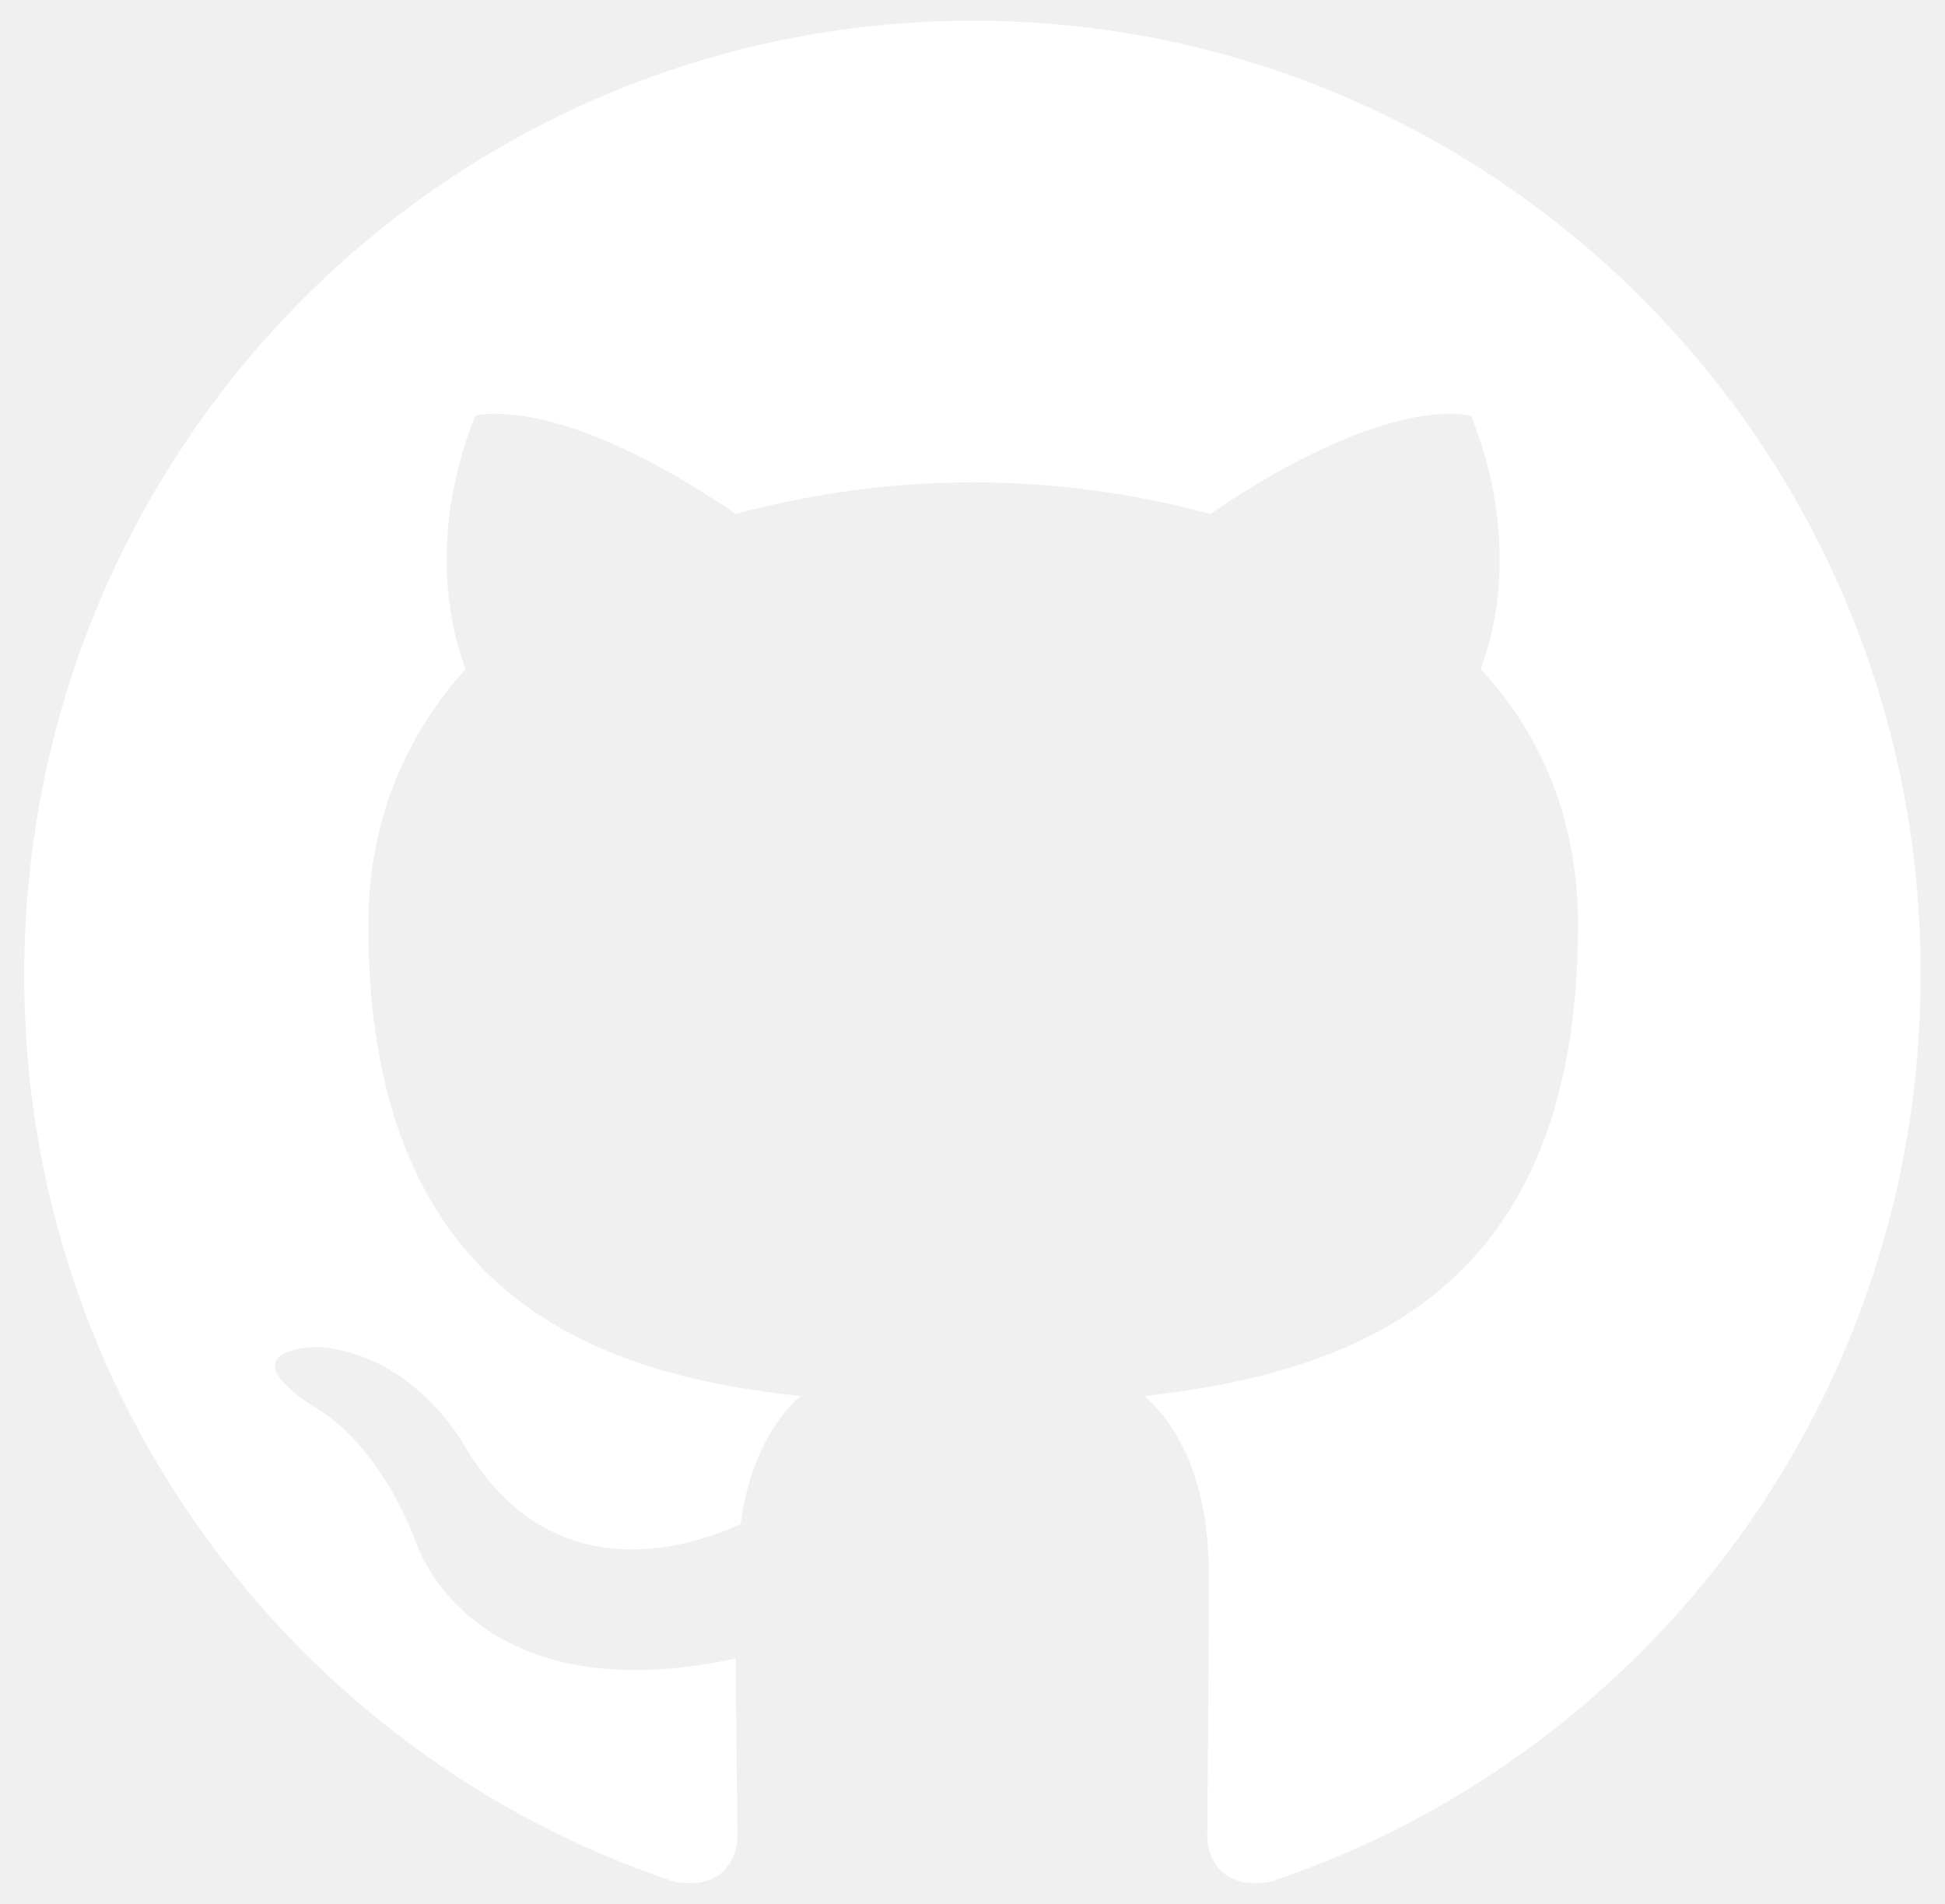
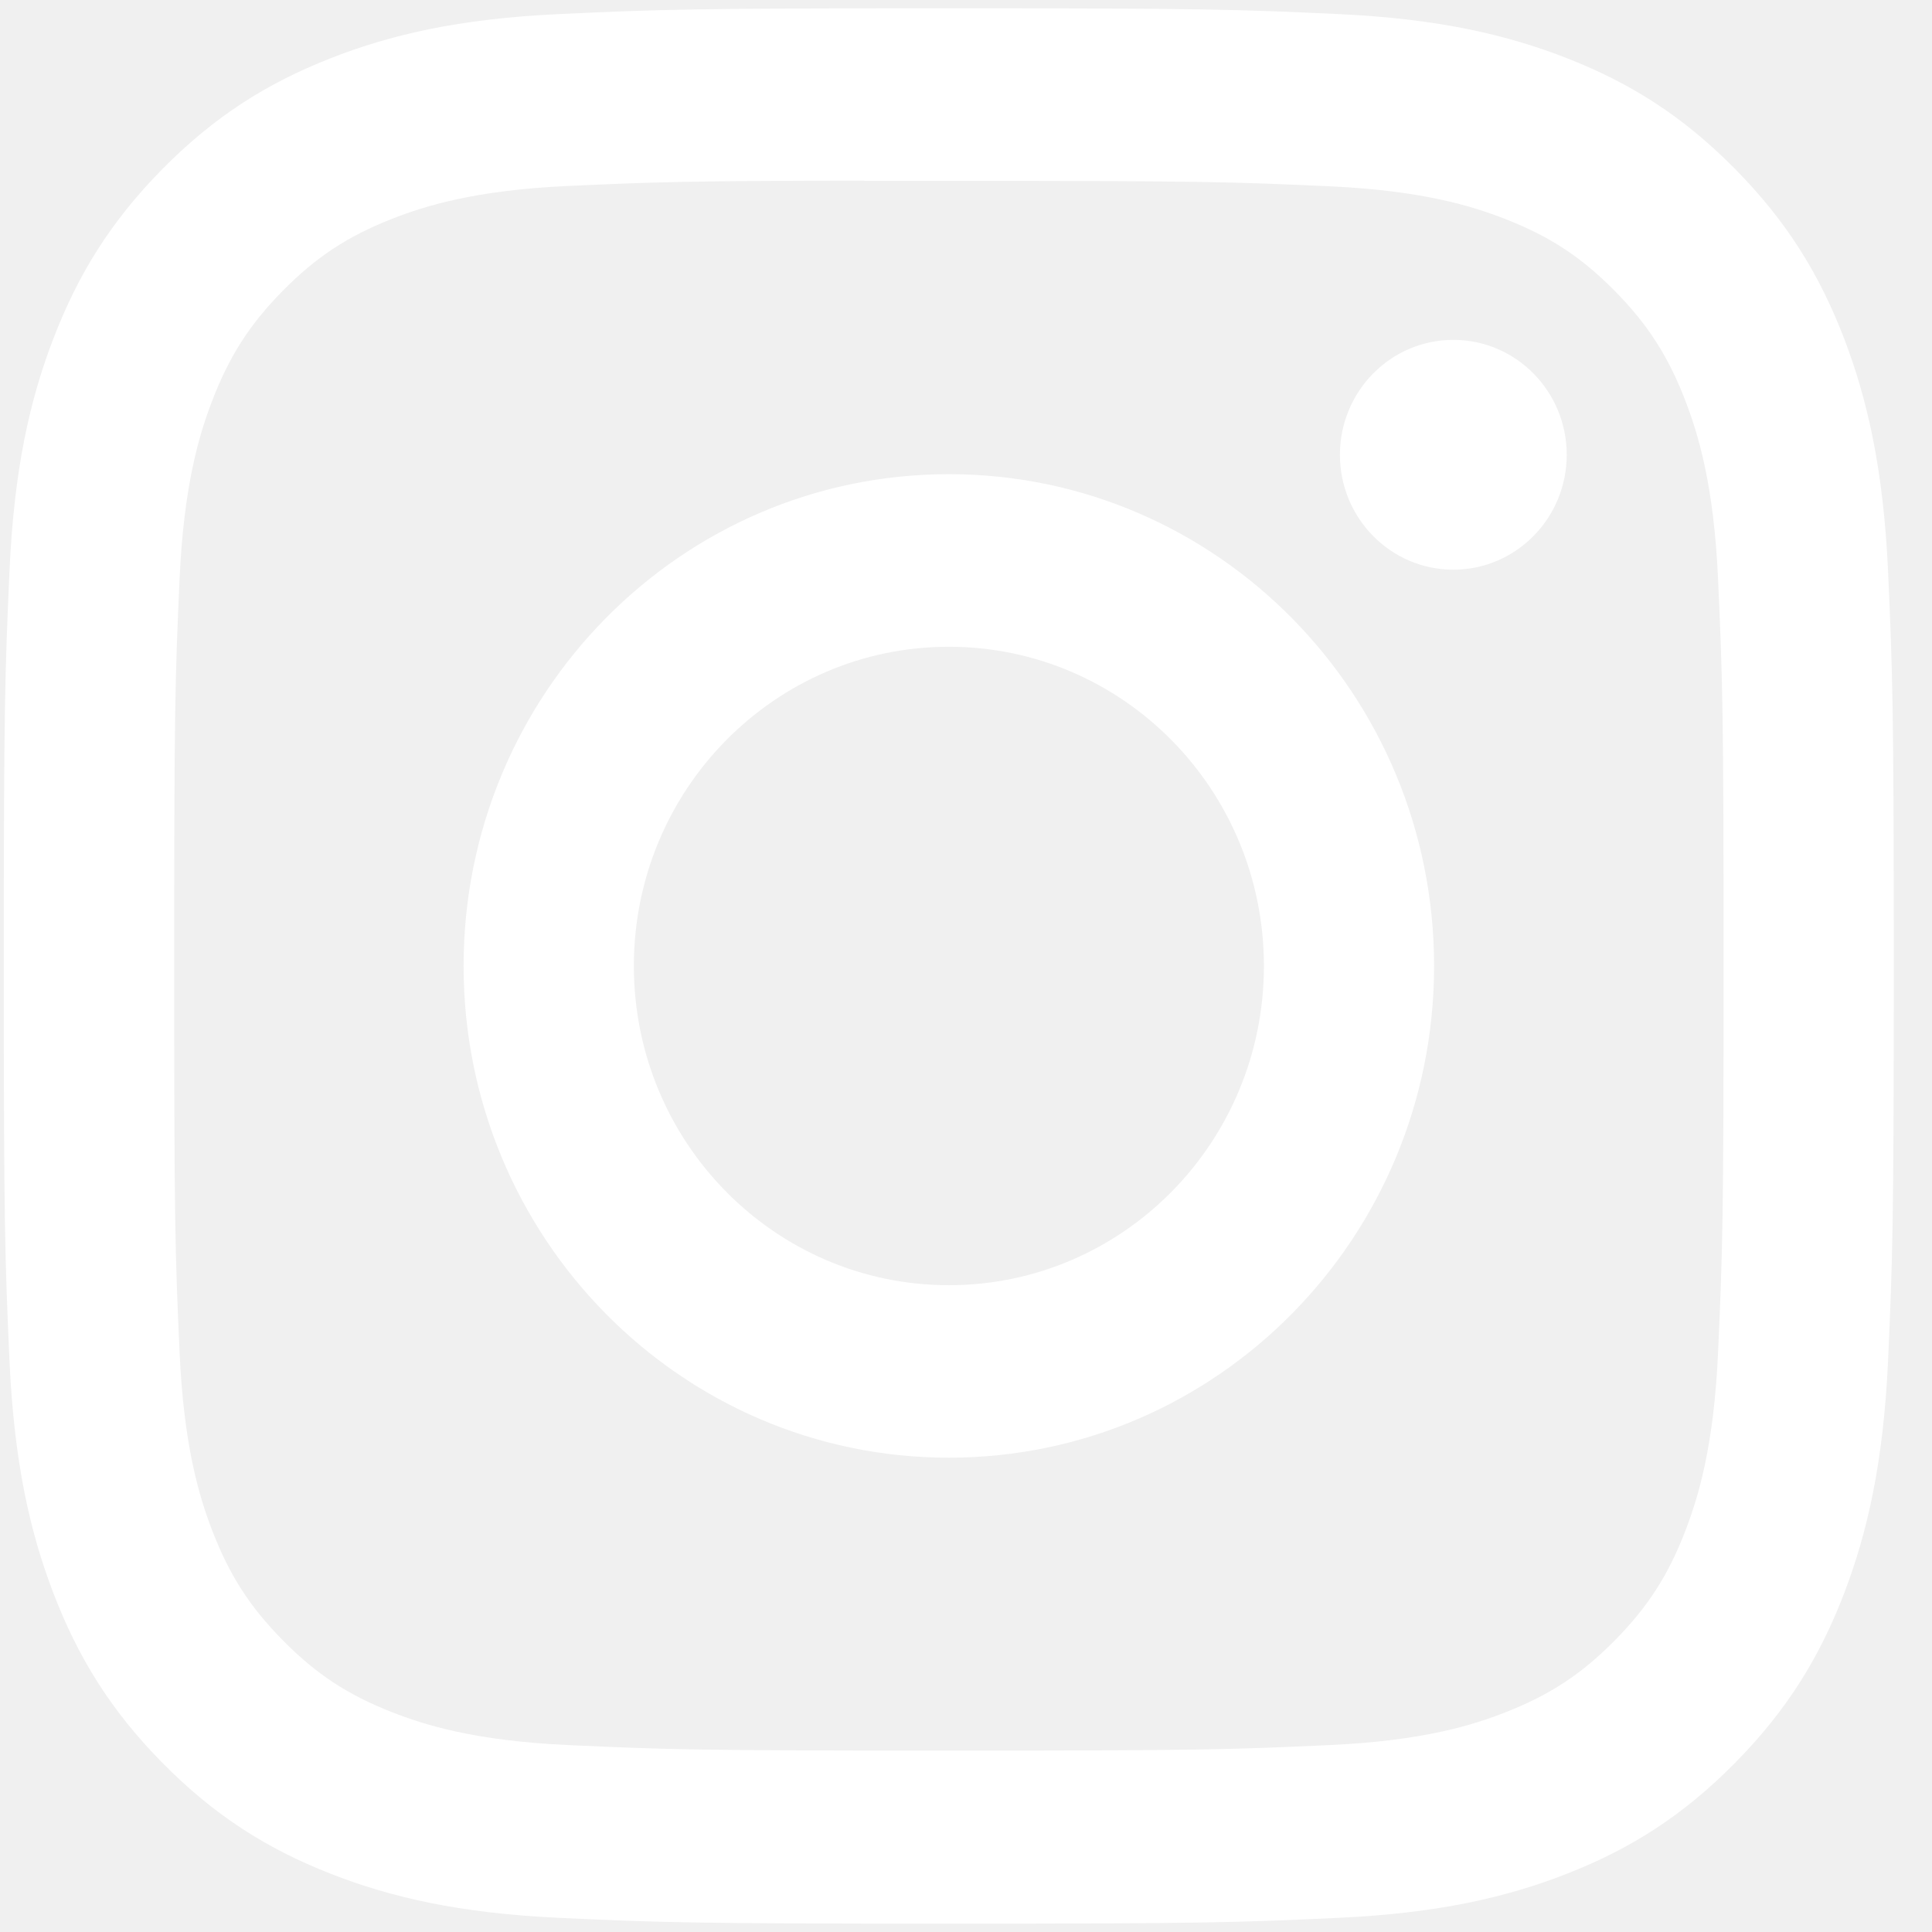
- <svg xmlns="http://www.w3.org/2000/svg" width="47" height="46" viewBox="0 0 47 46" fill="none">
-   <path fill-rule="evenodd" clip-rule="evenodd" d="M23.516 0.5C10.836 0.5 0.585 10.812 0.585 23.57C0.585 33.769 7.153 42.401 16.265 45.456C17.404 45.686 17.821 44.96 17.821 44.349C17.821 43.814 17.784 41.981 17.784 40.071C11.405 41.446 10.076 37.321 10.076 37.321C9.051 34.647 7.532 33.96 7.532 33.96C5.444 32.547 7.684 32.547 7.684 32.547C10 32.699 11.215 34.915 11.215 34.915C13.265 38.428 16.568 37.436 17.897 36.824C18.087 35.335 18.695 34.303 19.34 33.731C14.252 33.196 8.899 31.21 8.899 22.348C8.899 19.827 9.81 17.765 11.253 16.16C11.025 15.588 10.228 13.219 11.481 10.049C11.481 10.049 13.417 9.438 17.783 12.417C19.652 11.912 21.58 11.655 23.516 11.653C25.452 11.653 27.426 11.921 29.249 12.417C33.615 9.438 35.551 10.049 35.551 10.049C36.805 13.219 36.007 15.588 35.779 16.16C37.26 17.765 38.133 19.827 38.133 22.348C38.133 31.21 32.78 33.157 27.654 33.731C28.49 34.456 29.211 35.831 29.211 38.008C29.211 41.102 29.173 43.585 29.173 44.349C29.173 44.96 29.591 45.686 30.73 45.457C39.842 42.401 46.41 33.769 46.41 23.57C46.447 10.812 36.159 0.5 23.516 0.5Z" fill="white" />
+ <svg xmlns="http://www.w3.org/2000/svg" width="46" height="46" viewBox="0 0 46 46" fill="none">
+   <path d="M22.592 0.197C16.482 0.197 15.715 0.224 13.315 0.335C10.919 0.446 9.284 0.83 7.854 1.394C6.374 1.977 5.119 2.756 3.868 4.024C2.616 5.291 1.848 6.563 1.271 8.062C0.713 9.513 0.334 11.17 0.226 13.597C0.118 16.029 0.09 16.807 0.09 22.999C0.09 29.192 0.118 29.967 0.226 32.399C0.336 34.826 0.716 36.483 1.272 37.933C1.847 39.433 2.616 40.705 3.867 41.972C5.117 43.241 6.372 44.022 7.851 44.604C9.283 45.168 10.918 45.552 13.313 45.663C15.713 45.774 16.479 45.801 22.59 45.801C28.701 45.801 29.465 45.774 31.865 45.663C34.261 45.552 35.898 45.168 37.329 44.604C38.809 44.022 40.062 43.241 41.312 41.972C42.564 40.705 43.333 39.433 43.909 37.934C44.462 36.483 44.842 34.826 44.954 32.399C45.062 29.967 45.09 29.192 45.09 22.999C45.09 16.807 45.062 16.029 44.954 13.597C44.842 11.17 44.462 9.513 43.909 8.063C43.333 6.563 42.564 5.291 41.312 4.024C40.061 2.755 38.809 1.976 37.328 1.394C35.893 0.83 34.257 0.446 31.862 0.335C29.462 0.224 28.698 0.197 22.585 0.197H22.592ZM20.574 4.306C21.173 4.305 21.841 4.306 22.592 4.306C28.6 4.306 29.312 4.328 31.684 4.437C33.878 4.539 35.069 4.911 35.862 5.223C36.912 5.636 37.661 6.13 38.448 6.928C39.235 7.726 39.723 8.486 40.131 9.55C40.439 10.353 40.806 11.56 40.906 13.783C41.014 16.187 41.038 16.909 41.038 22.994C41.038 29.079 41.014 29.801 40.906 32.205C40.806 34.428 40.439 35.635 40.131 36.438C39.724 37.502 39.235 38.259 38.448 39.057C37.66 39.855 36.912 40.349 35.862 40.762C35.07 41.076 33.878 41.446 31.684 41.548C29.312 41.657 28.6 41.681 22.592 41.681C16.584 41.681 15.872 41.657 13.501 41.548C11.307 41.446 10.116 41.074 9.322 40.762C8.272 40.349 7.522 39.855 6.735 39.056C5.947 38.258 5.46 37.5 5.051 36.436C4.743 35.633 4.376 34.426 4.276 32.203C4.168 29.799 4.147 29.077 4.147 22.988C4.147 16.899 4.168 16.181 4.276 13.777C4.377 11.554 4.743 10.347 5.051 9.544C5.459 8.48 5.947 7.72 6.735 6.921C7.522 6.123 8.272 5.629 9.322 5.215C10.116 4.902 11.307 4.531 13.501 4.429C15.576 4.334 16.381 4.305 20.574 4.301V4.306ZM34.603 8.092C33.112 8.092 31.903 9.317 31.903 10.828C31.903 12.338 33.112 13.564 34.603 13.564C36.093 13.564 37.303 12.338 37.303 10.828C37.303 9.317 36.093 8.092 34.603 8.092ZM22.592 11.29C16.211 11.29 11.038 16.532 11.038 22.999C11.038 29.466 16.211 34.707 22.592 34.707C28.974 34.707 34.145 29.466 34.145 22.999C34.145 16.532 28.974 11.29 22.592 11.29ZM22.592 15.399C26.734 15.399 30.093 18.801 30.093 22.999C30.093 27.197 26.734 30.6 22.592 30.6C18.45 30.6 15.092 27.197 15.092 22.999C15.092 18.801 18.45 15.399 22.592 15.399Z" fill="white" />
</svg>
